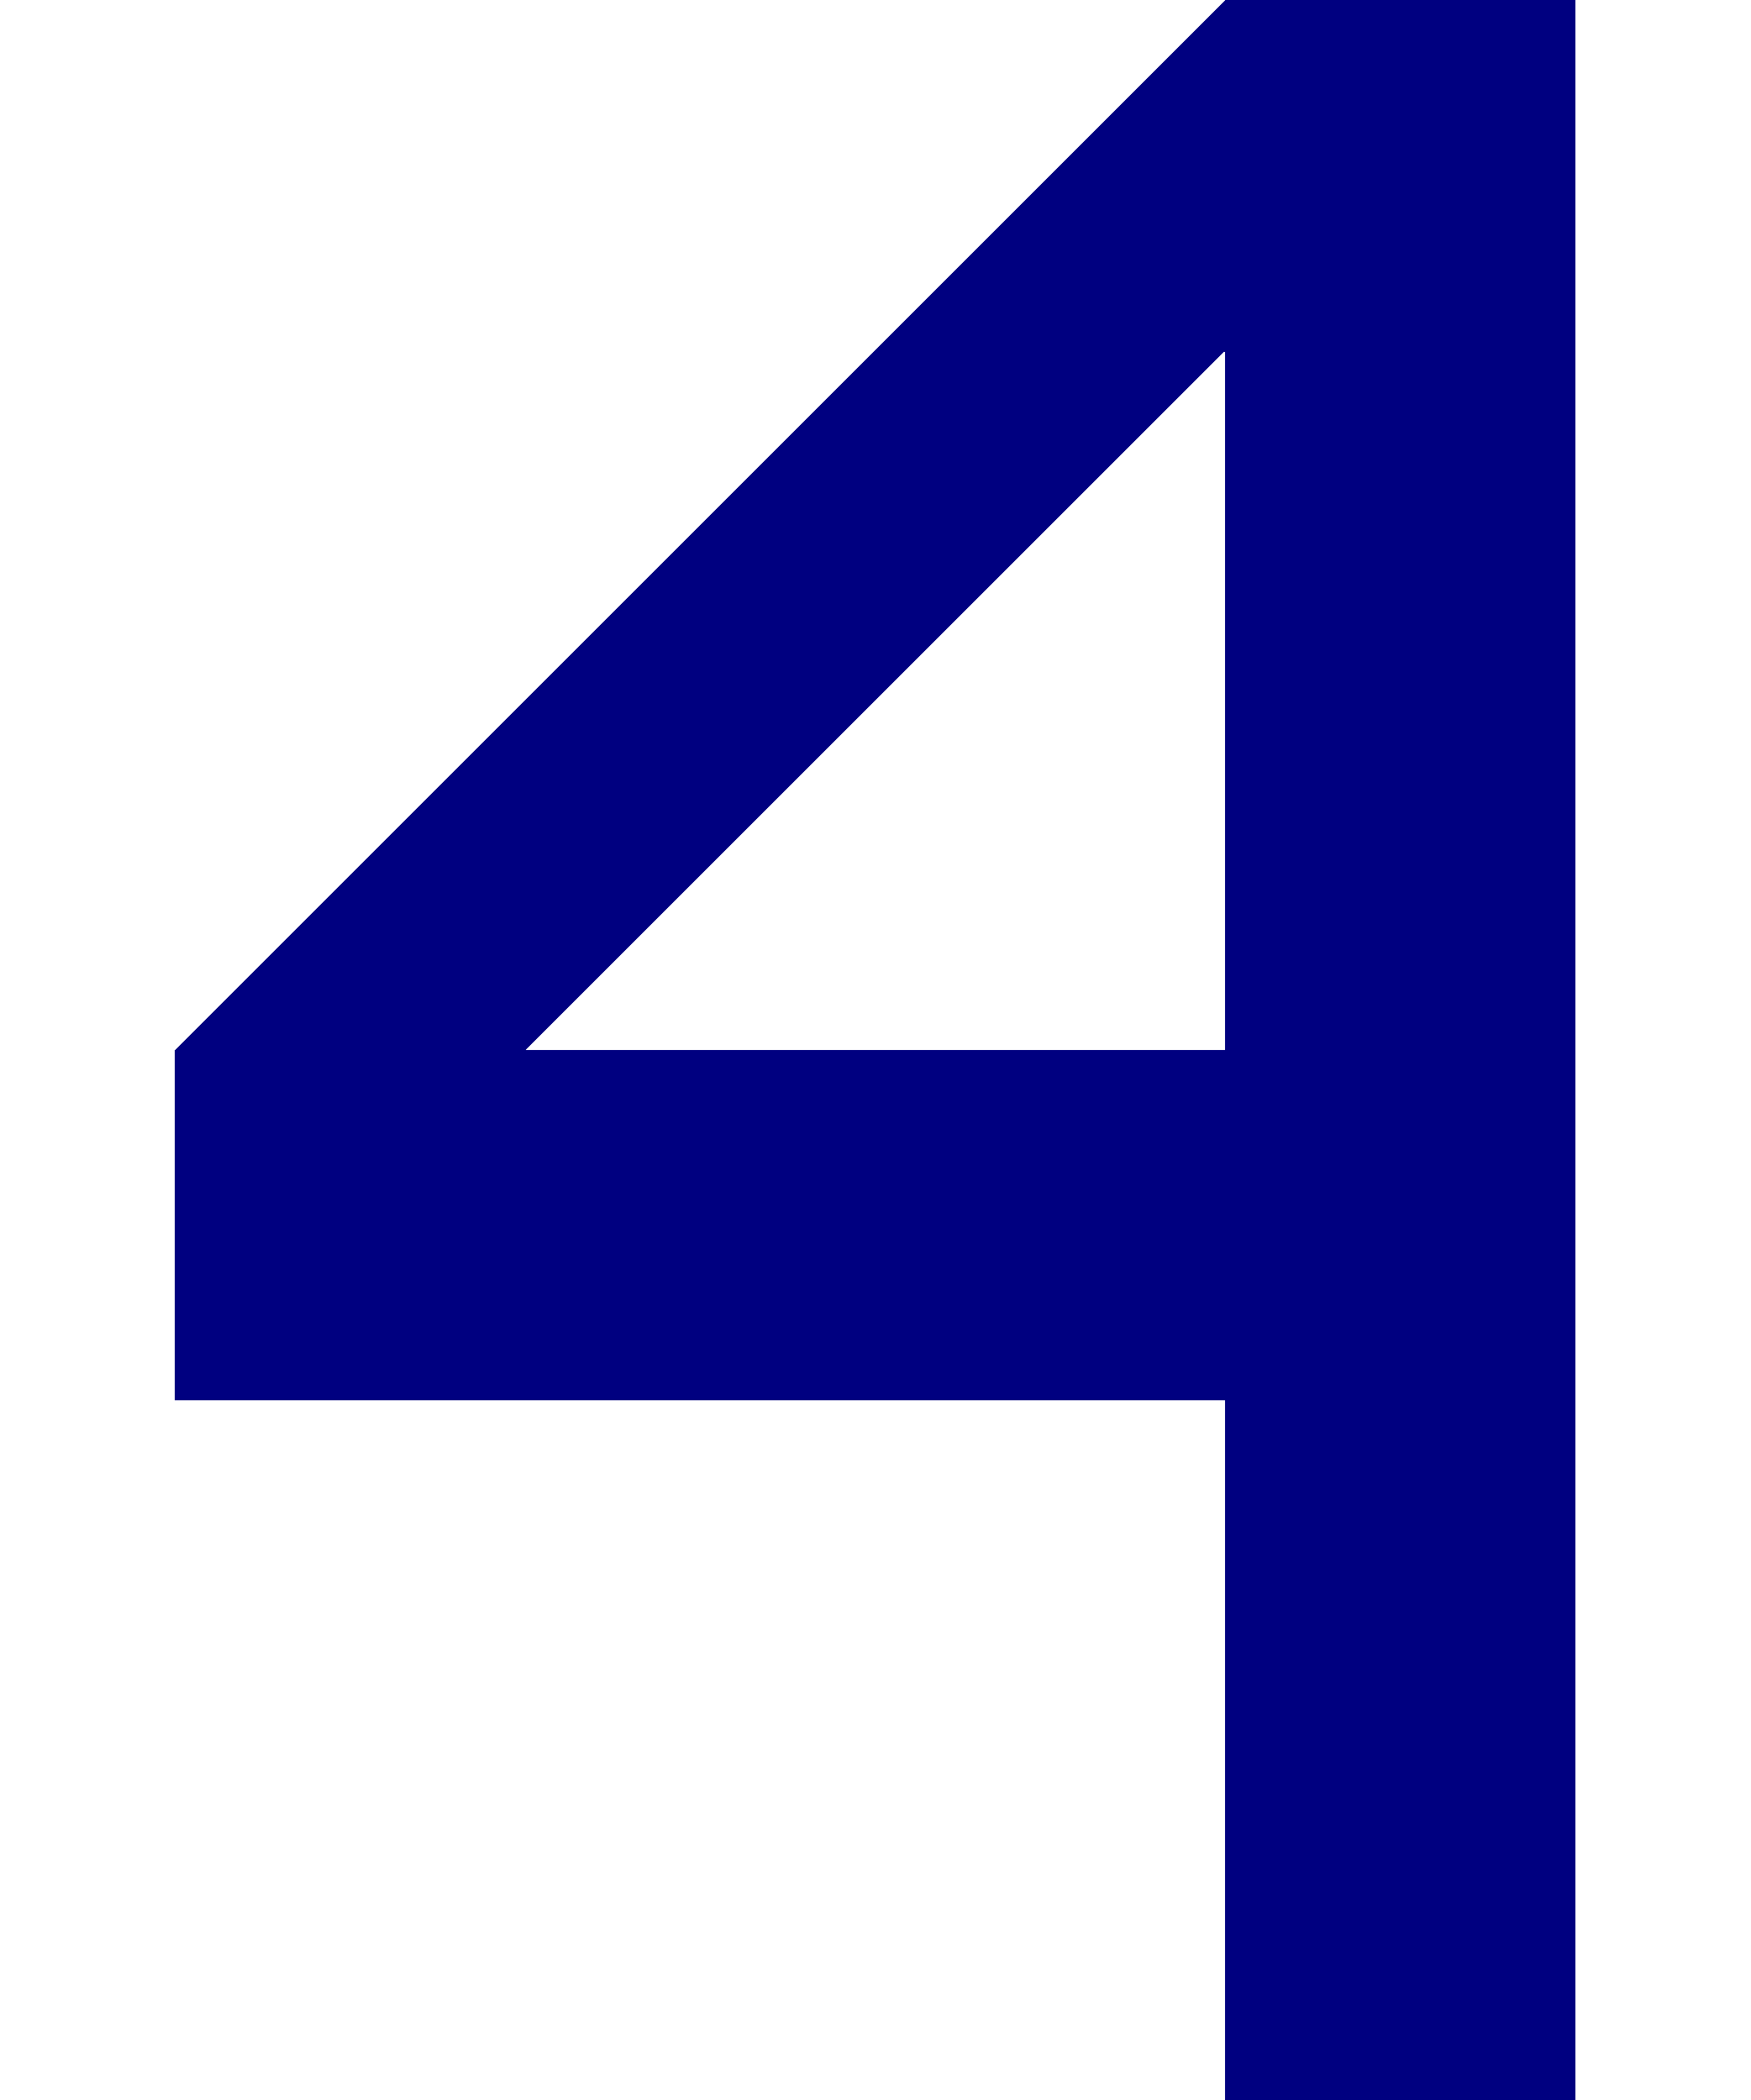
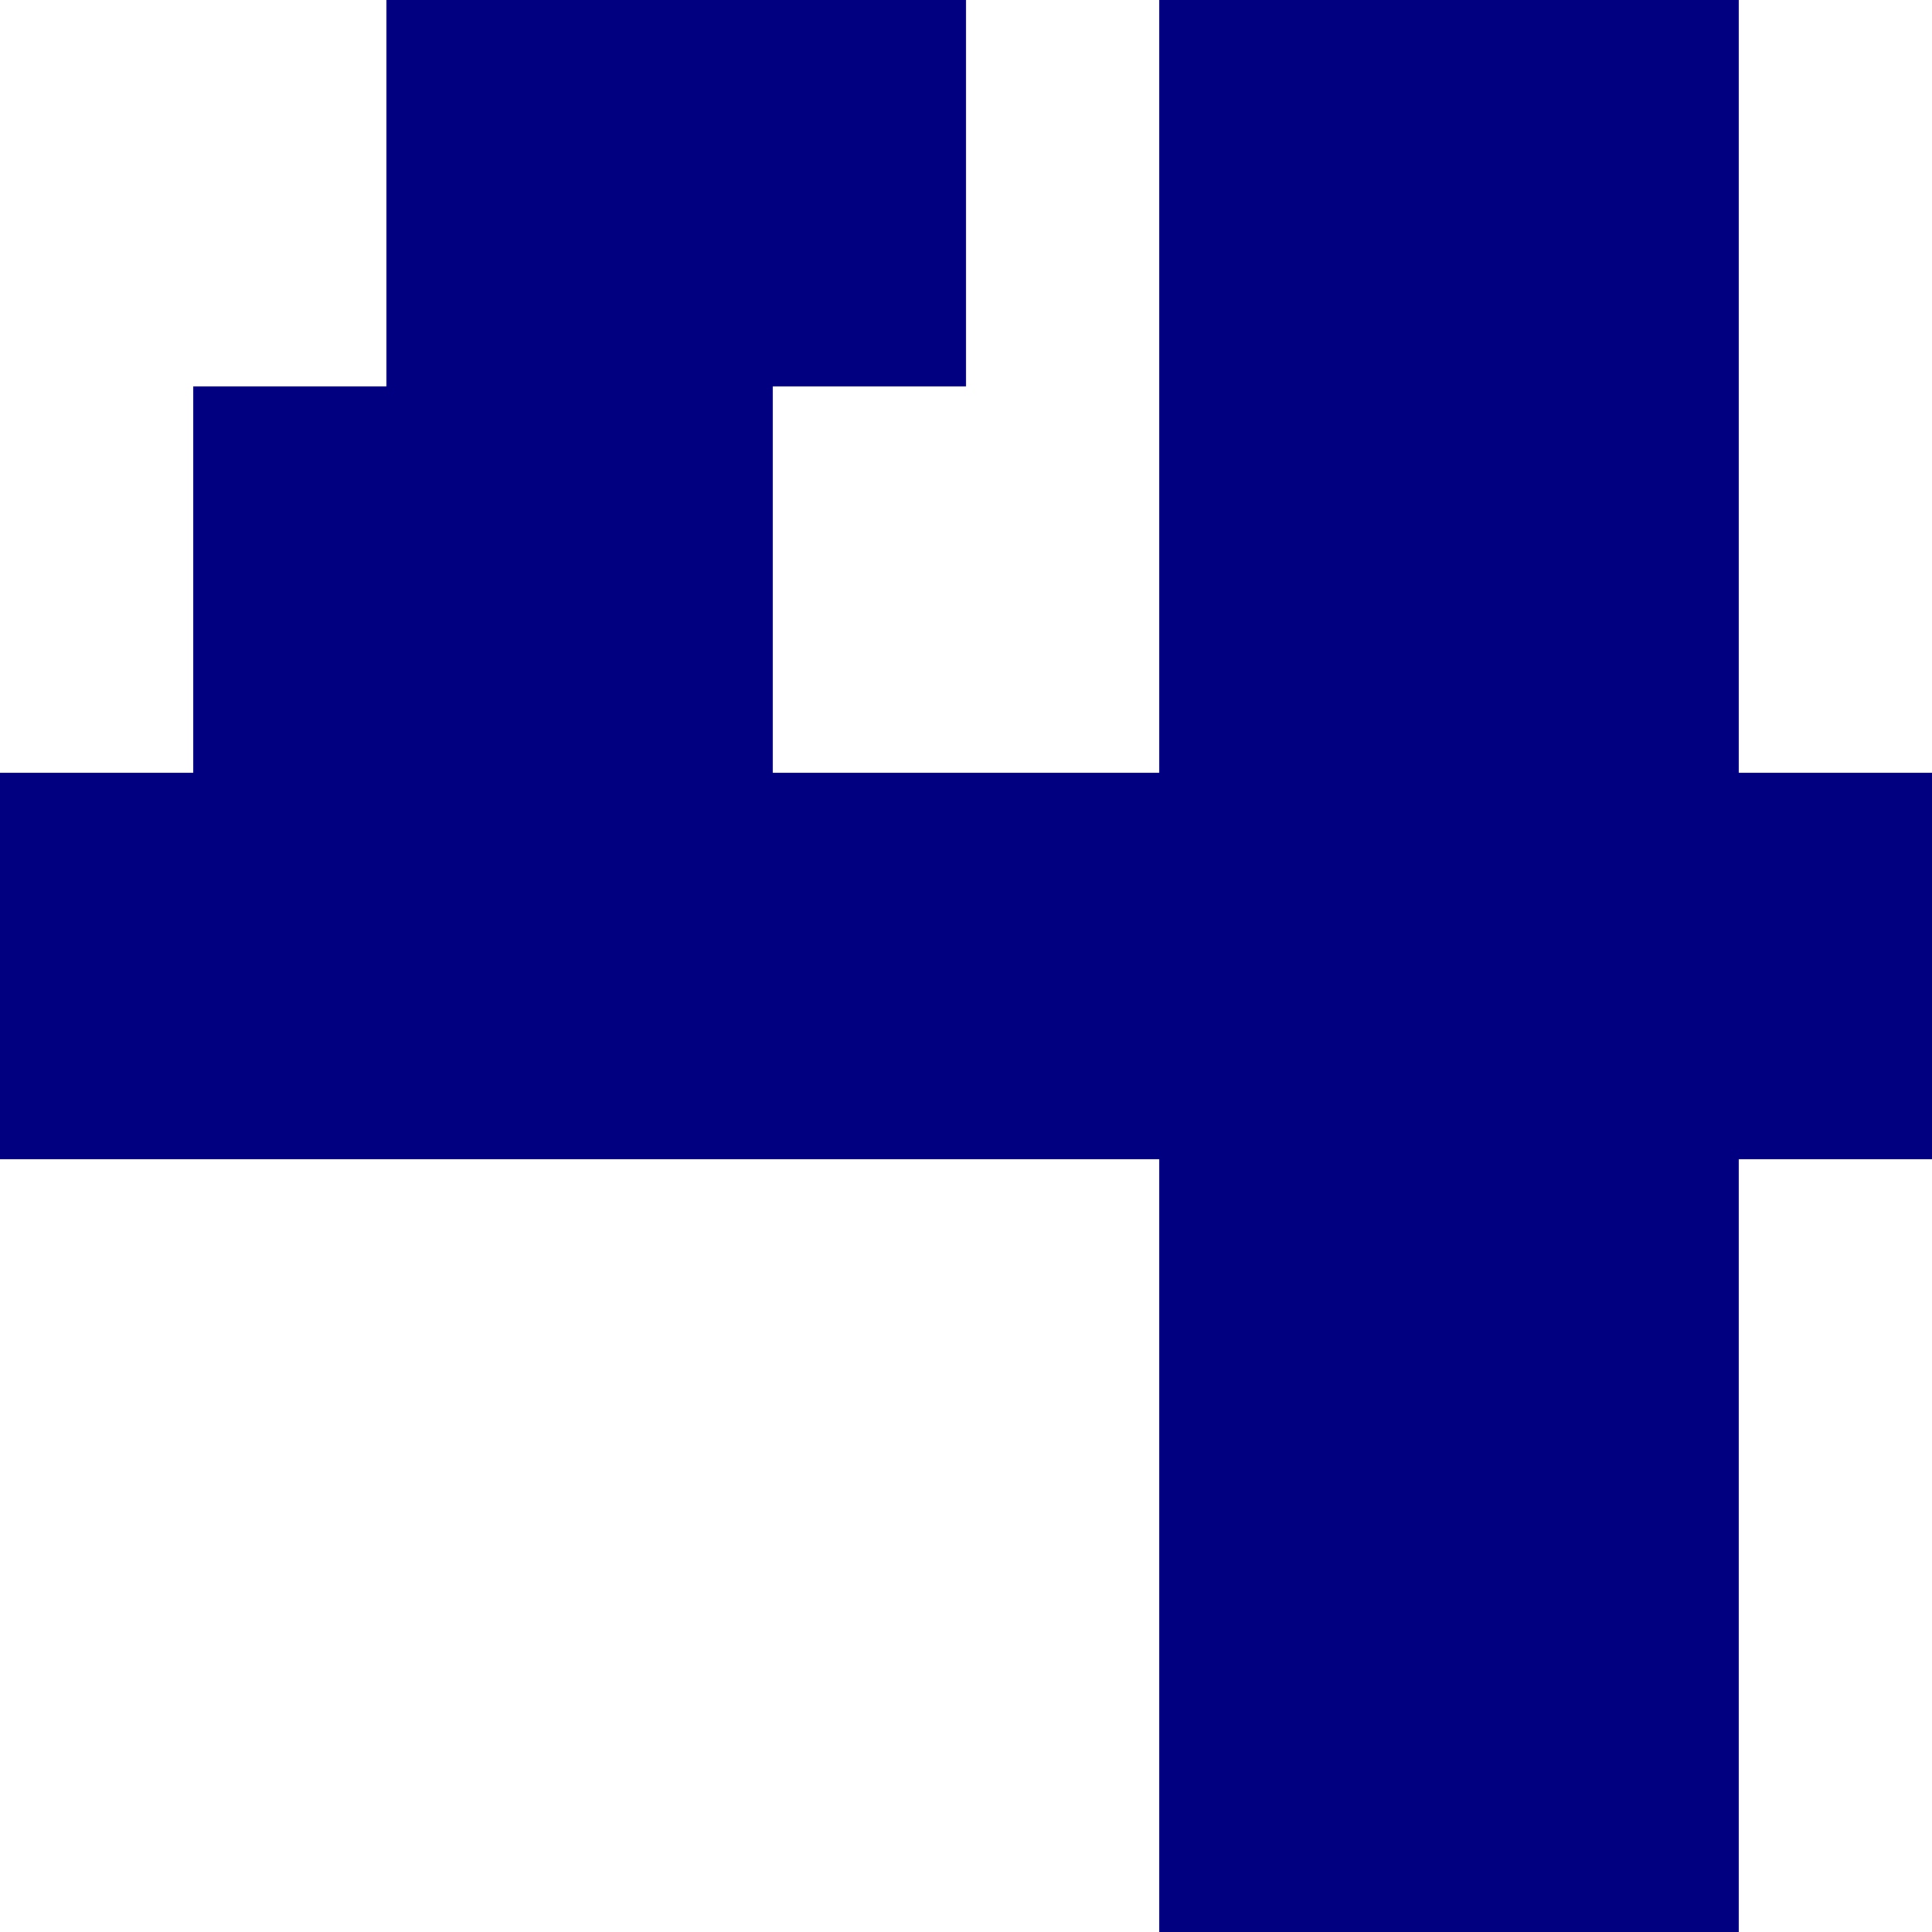
- <svg xmlns="http://www.w3.org/2000/svg" width="100" height="120" viewBox="0 0 100 120" shape-rendering="crispEdges">
-   <path fill="#000080" d="M 70 120 H 90 V 0 H 70 L 10 60 V 80 H 70 Z M 70 20 V 60 H 30 Z" />
+ <svg xmlns="http://www.w3.org/2000/svg" width="444.129" height="444.129" viewBox="0 0 117.509 117.509" xml:space="preserve">
+   <path style="fill:navy;fill-opacity:1" d="M70.505 94.007V70.505H0V47.004H11.751V23.502H23.502V0h35.253V23.502H47.004V47.004H70.505V0h35.253v47.004H117.51V70.505H105.758v47.004H70.505Z" />
</svg>
